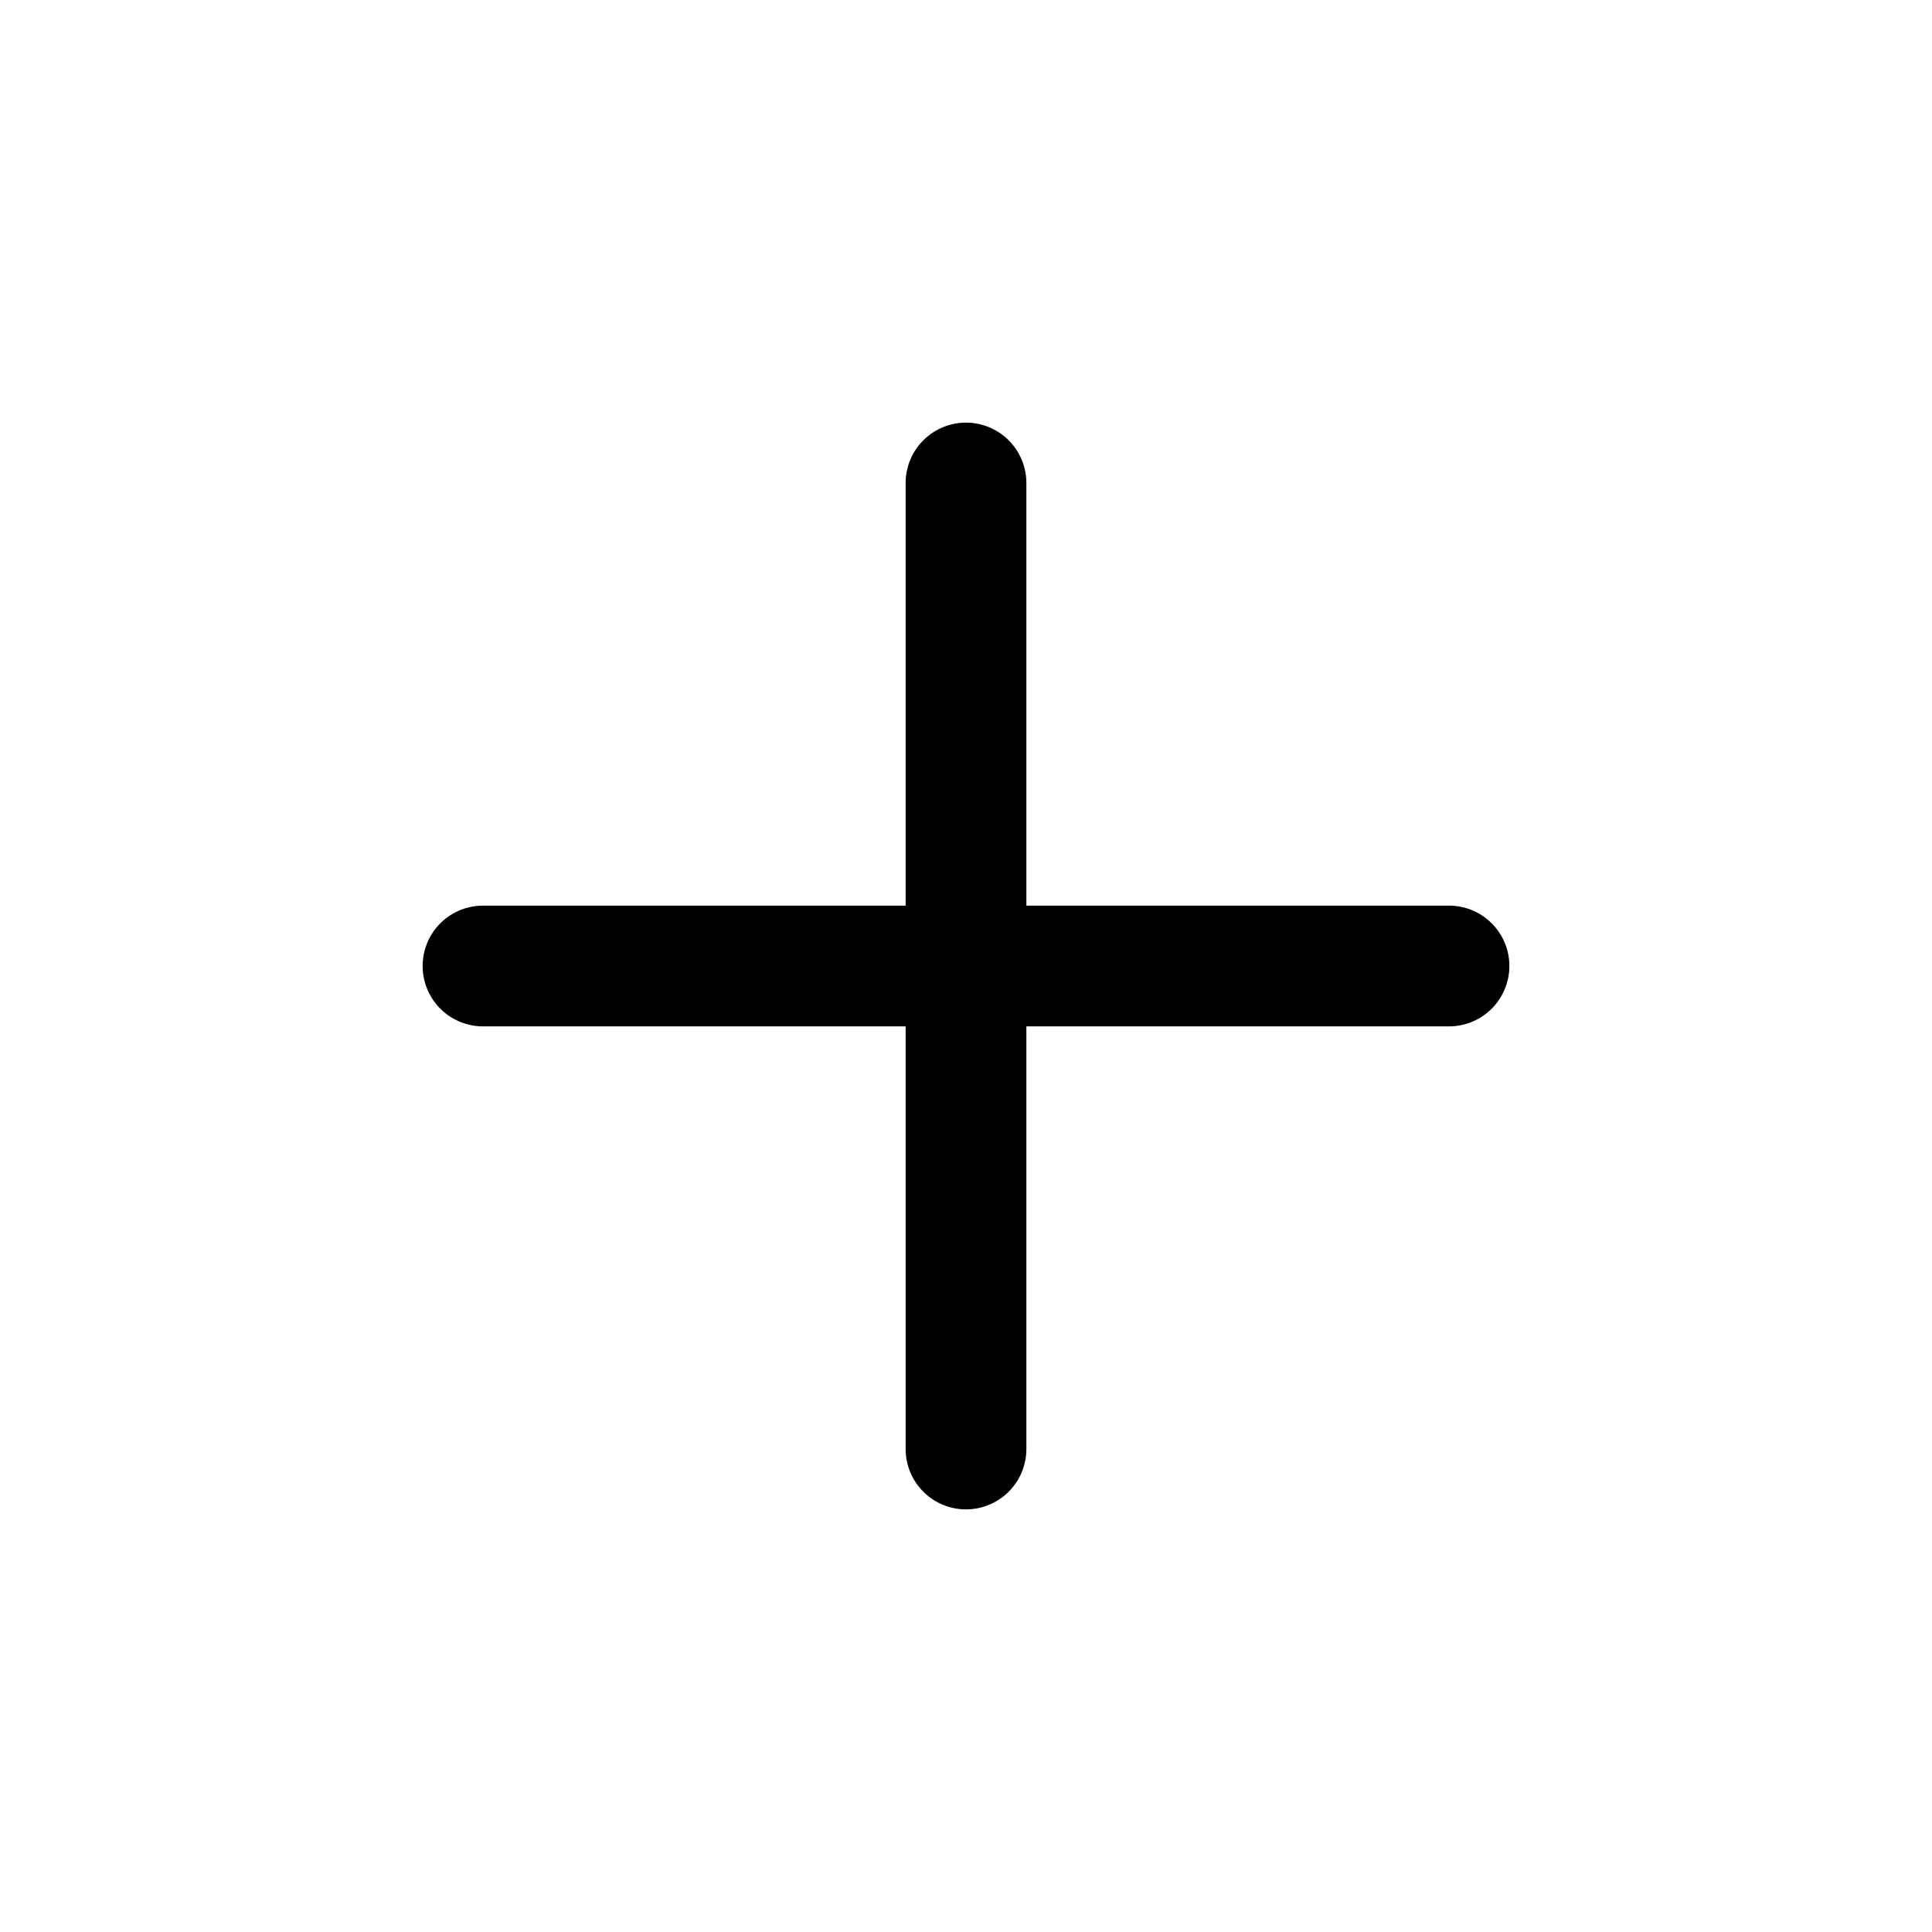
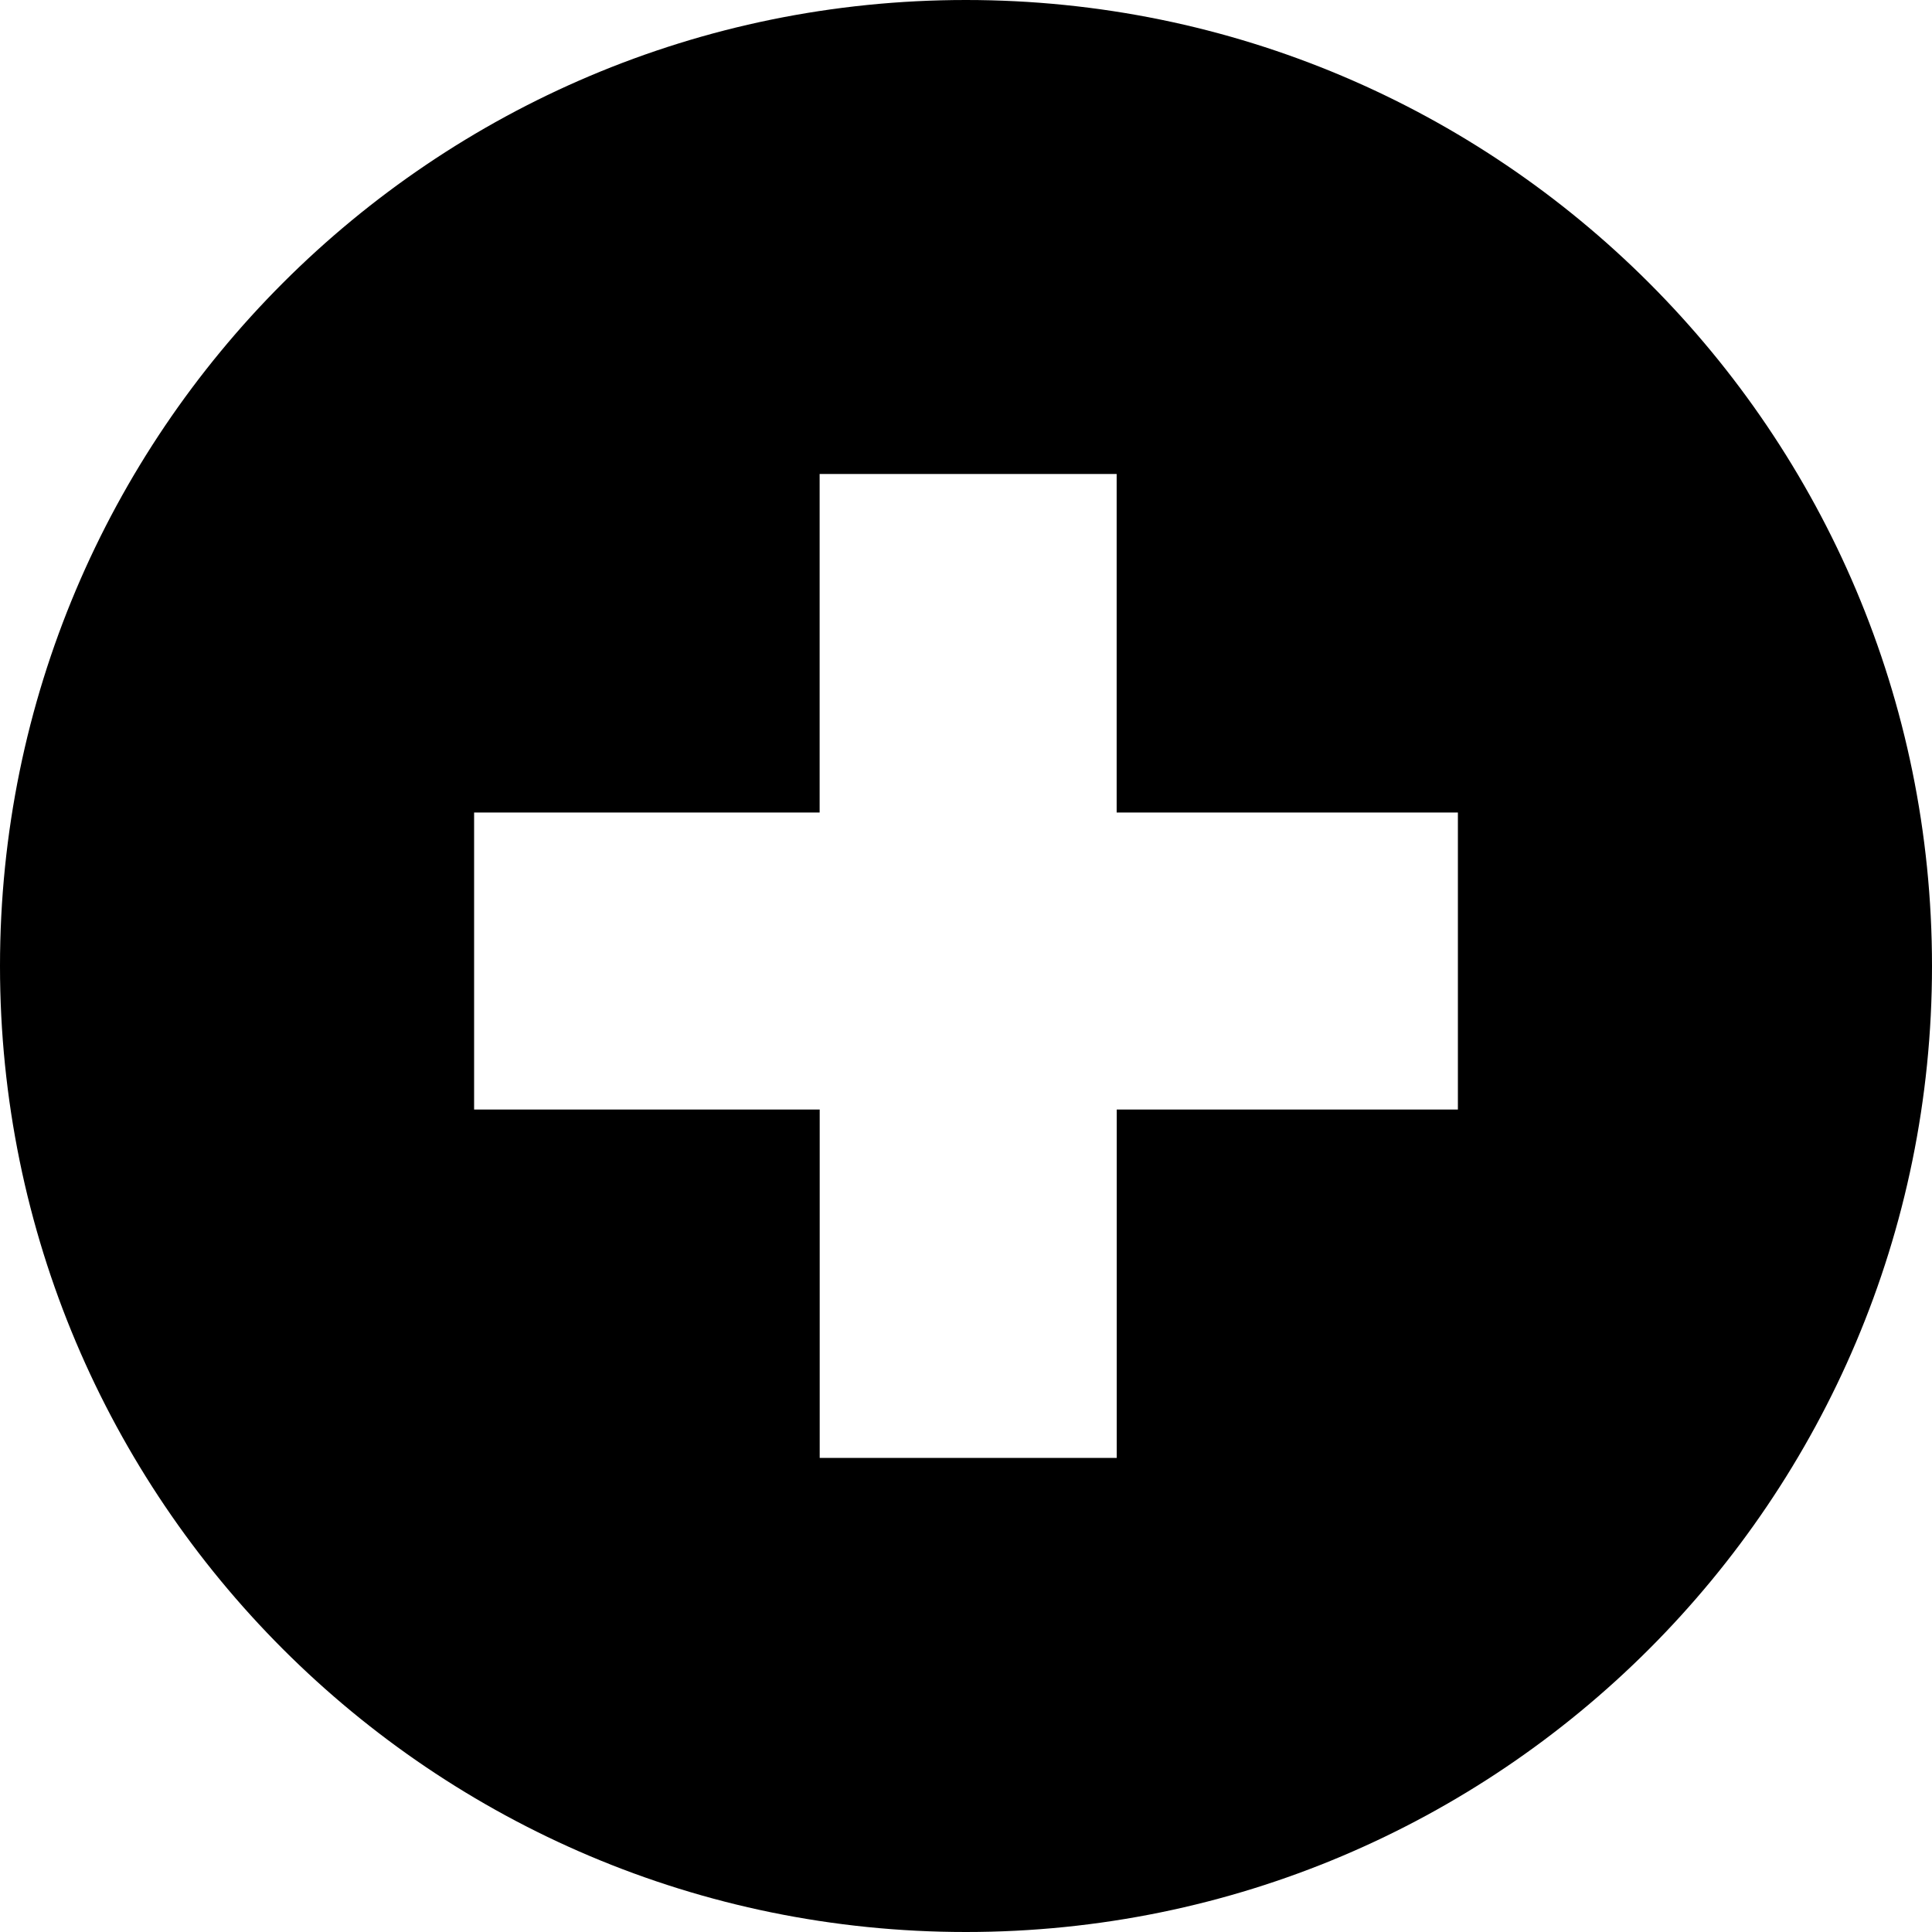
- <svg xmlns="http://www.w3.org/2000/svg" width="24" height="24" stroke-width="1.5" viewBox="0 0 24 24" fill="none">
-   <path d="M6 12H12M18 12H12M12 12V6M12 12V18" stroke="currentColor" stroke-linecap="round" stroke-linejoin="round" />
+ <svg xmlns="http://www.w3.org/2000/svg" version="1.1" id="Capa_1" x="0px" y="0px" viewBox="0 0 27.963 27.963" style="enable-background:new 0 0 27.963 27.963;" xml:space="preserve">
+   <g>
+     <g id="c140__x2B_">
+       <path d="M13.98,0C6.259,0,0,6.26,0,13.982s6.259,13.981,13.98,13.981c7.725,0,13.983-6.26,13.983-13.981    C27.963,6.26,21.705,0,13.98,0z M21.102,16.059h-4.939v5.042h-4.299v-5.042H6.862V11.76h5.001v-4.9h4.299v4.9h4.939v4.299H21.102z    " />
+     </g>
+     <g id="Capa_1_9_">
+ 	</g>
+   </g>
+   <g>
+ </g>
+   <g>
+ </g>
+   <g>
+ </g>
+   <g>
+ </g>
+   <g>
+ </g>
+   <g>
+ </g>
+   <g>
+ </g>
+   <g>
+ </g>
+   <g>
+ </g>
+   <g>
+ </g>
+   <g>
+ </g>
+   <g>
+ </g>
+   <g>
+ </g>
+   <g>
+ </g>
+   <g>
+ </g>
</svg>
